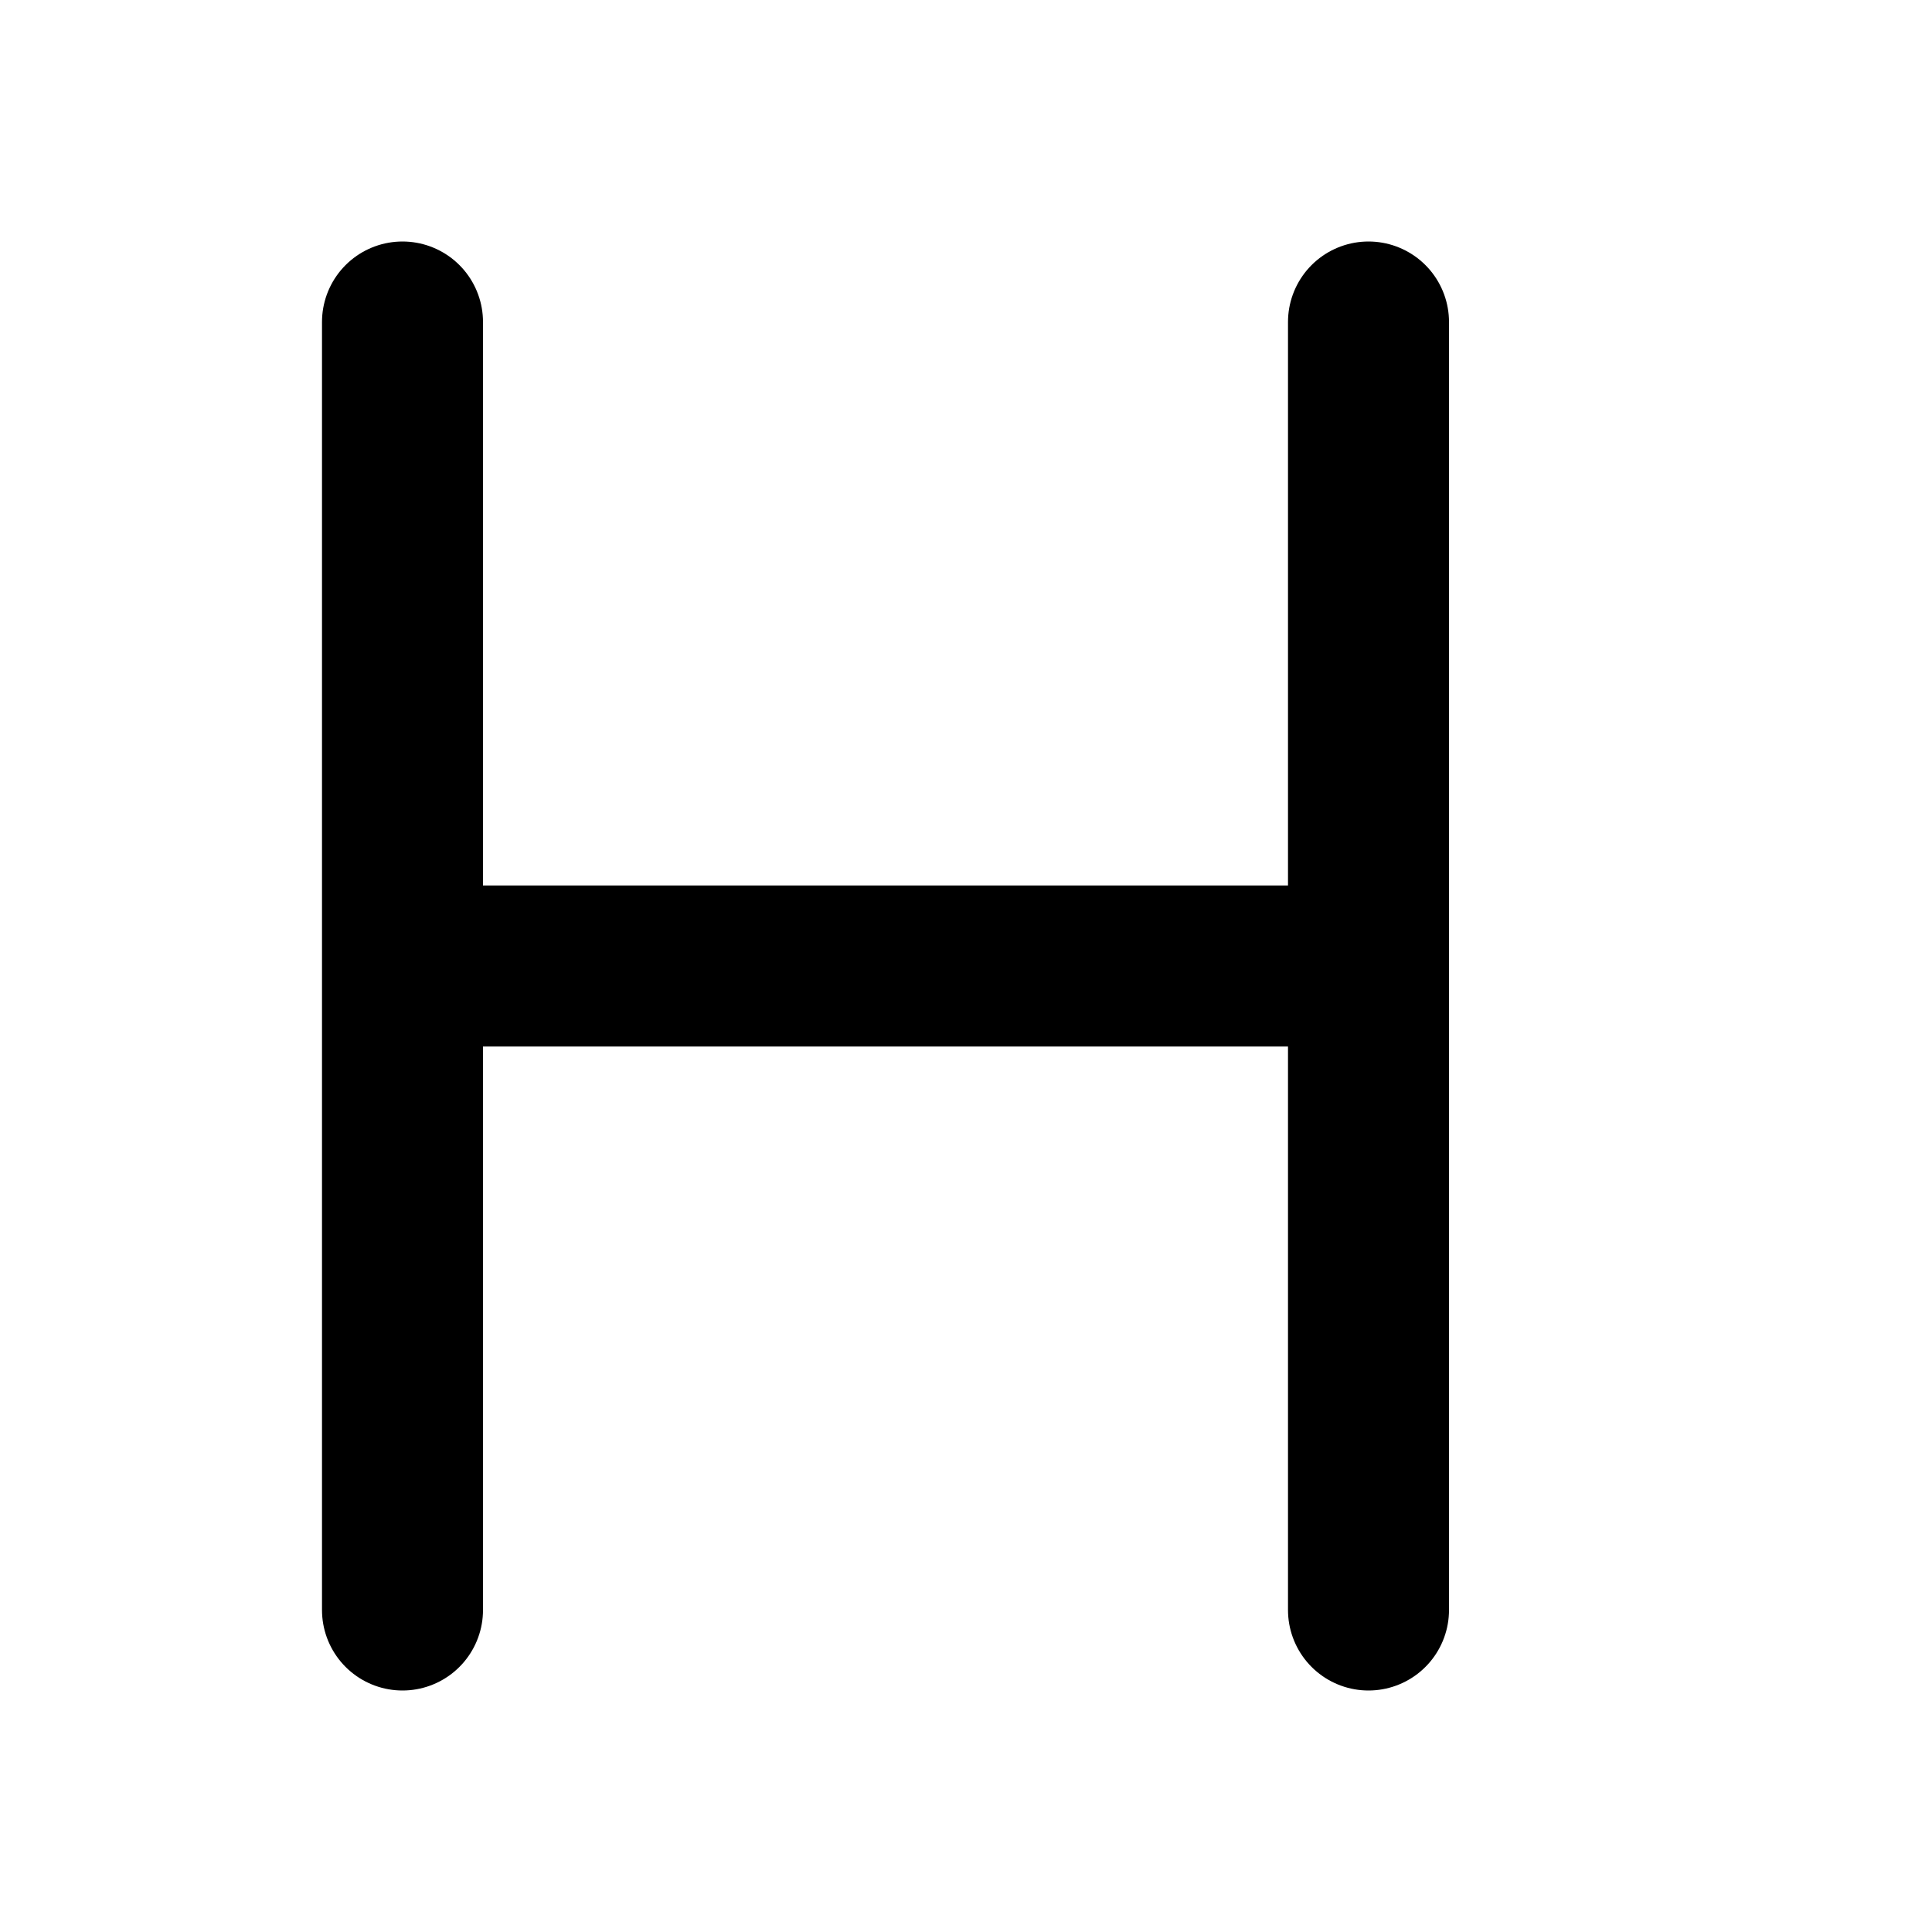
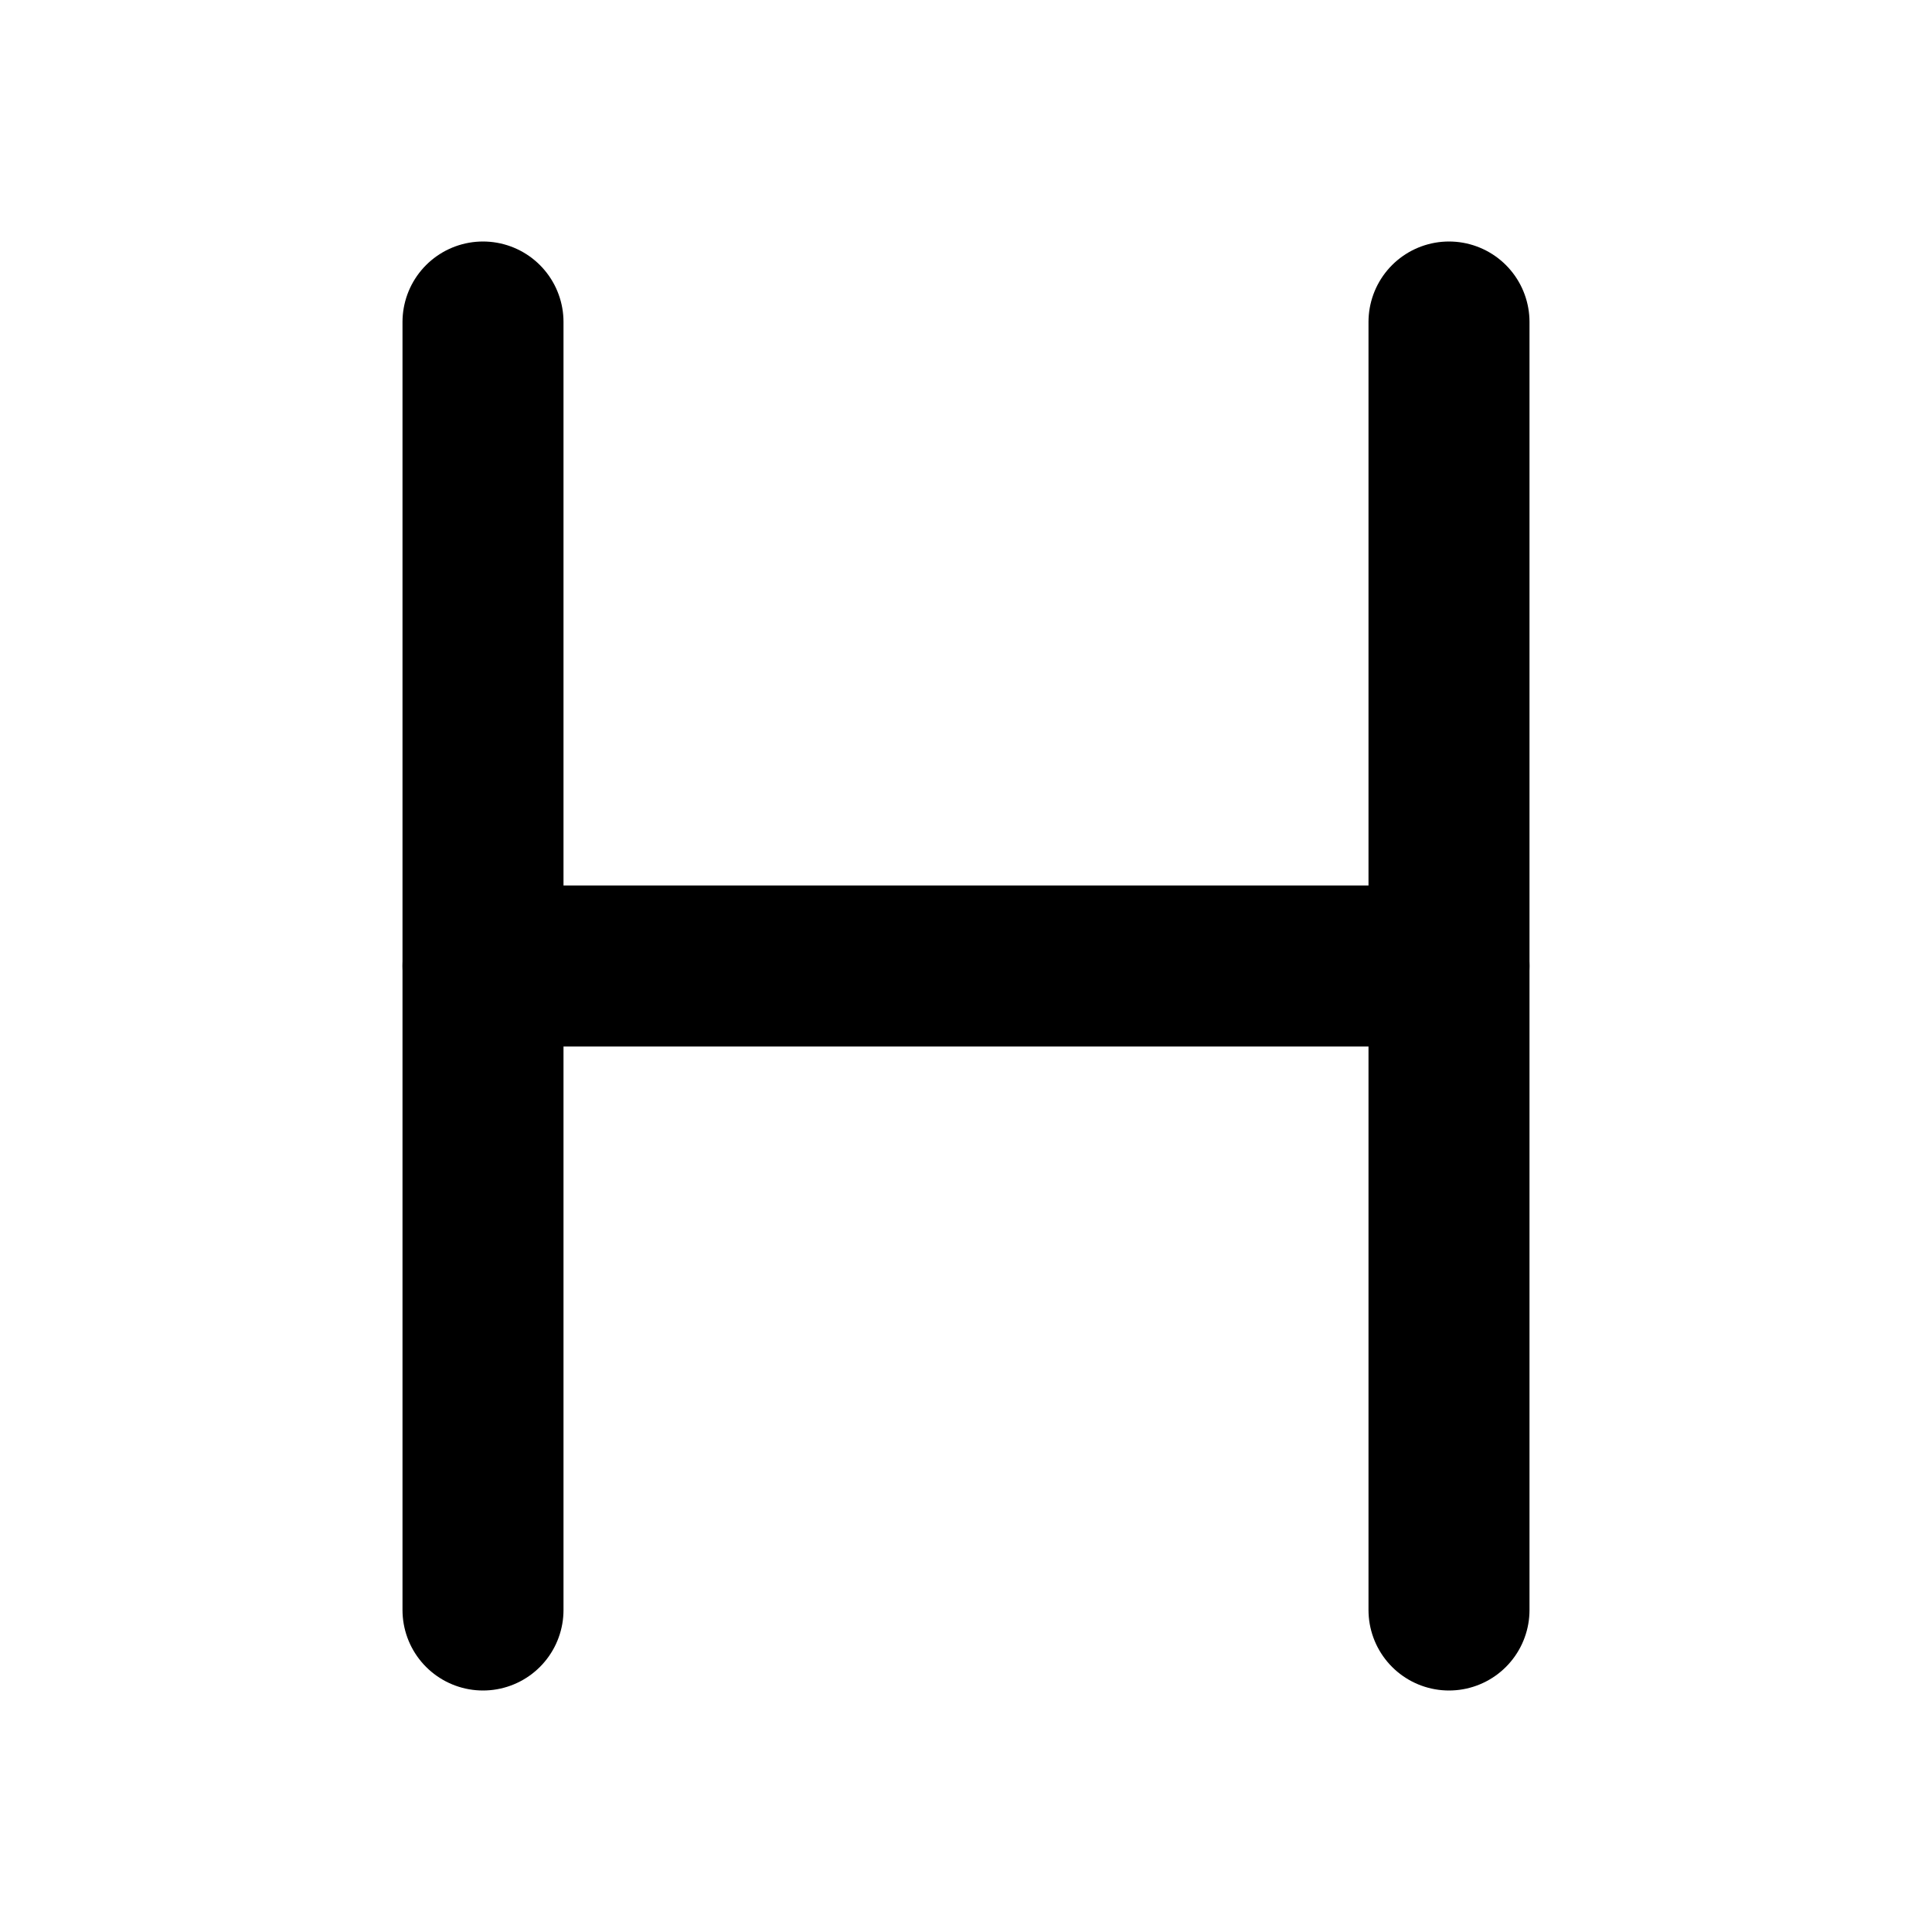
- <svg xmlns="http://www.w3.org/2000/svg" viewBox="0 0 24 24" fill="none" stroke="currentColor" stroke-width="2" stroke-linecap="round" stroke-linejoin="round">
-   <path d="M5 4v16M17 4v16M5 12h12" />
+ <svg xmlns="http://www.w3.org/2000/svg" width="24" height="24" viewBox="0 0 24 24" fill="none" stroke="currentColor" stroke-width="2" stroke-linecap="round" stroke-linejoin="round">
+   <path d="M6 12h12" />
+   <path d="M6 20V4" />
+   <path d="M18 20V4" />
</svg>
